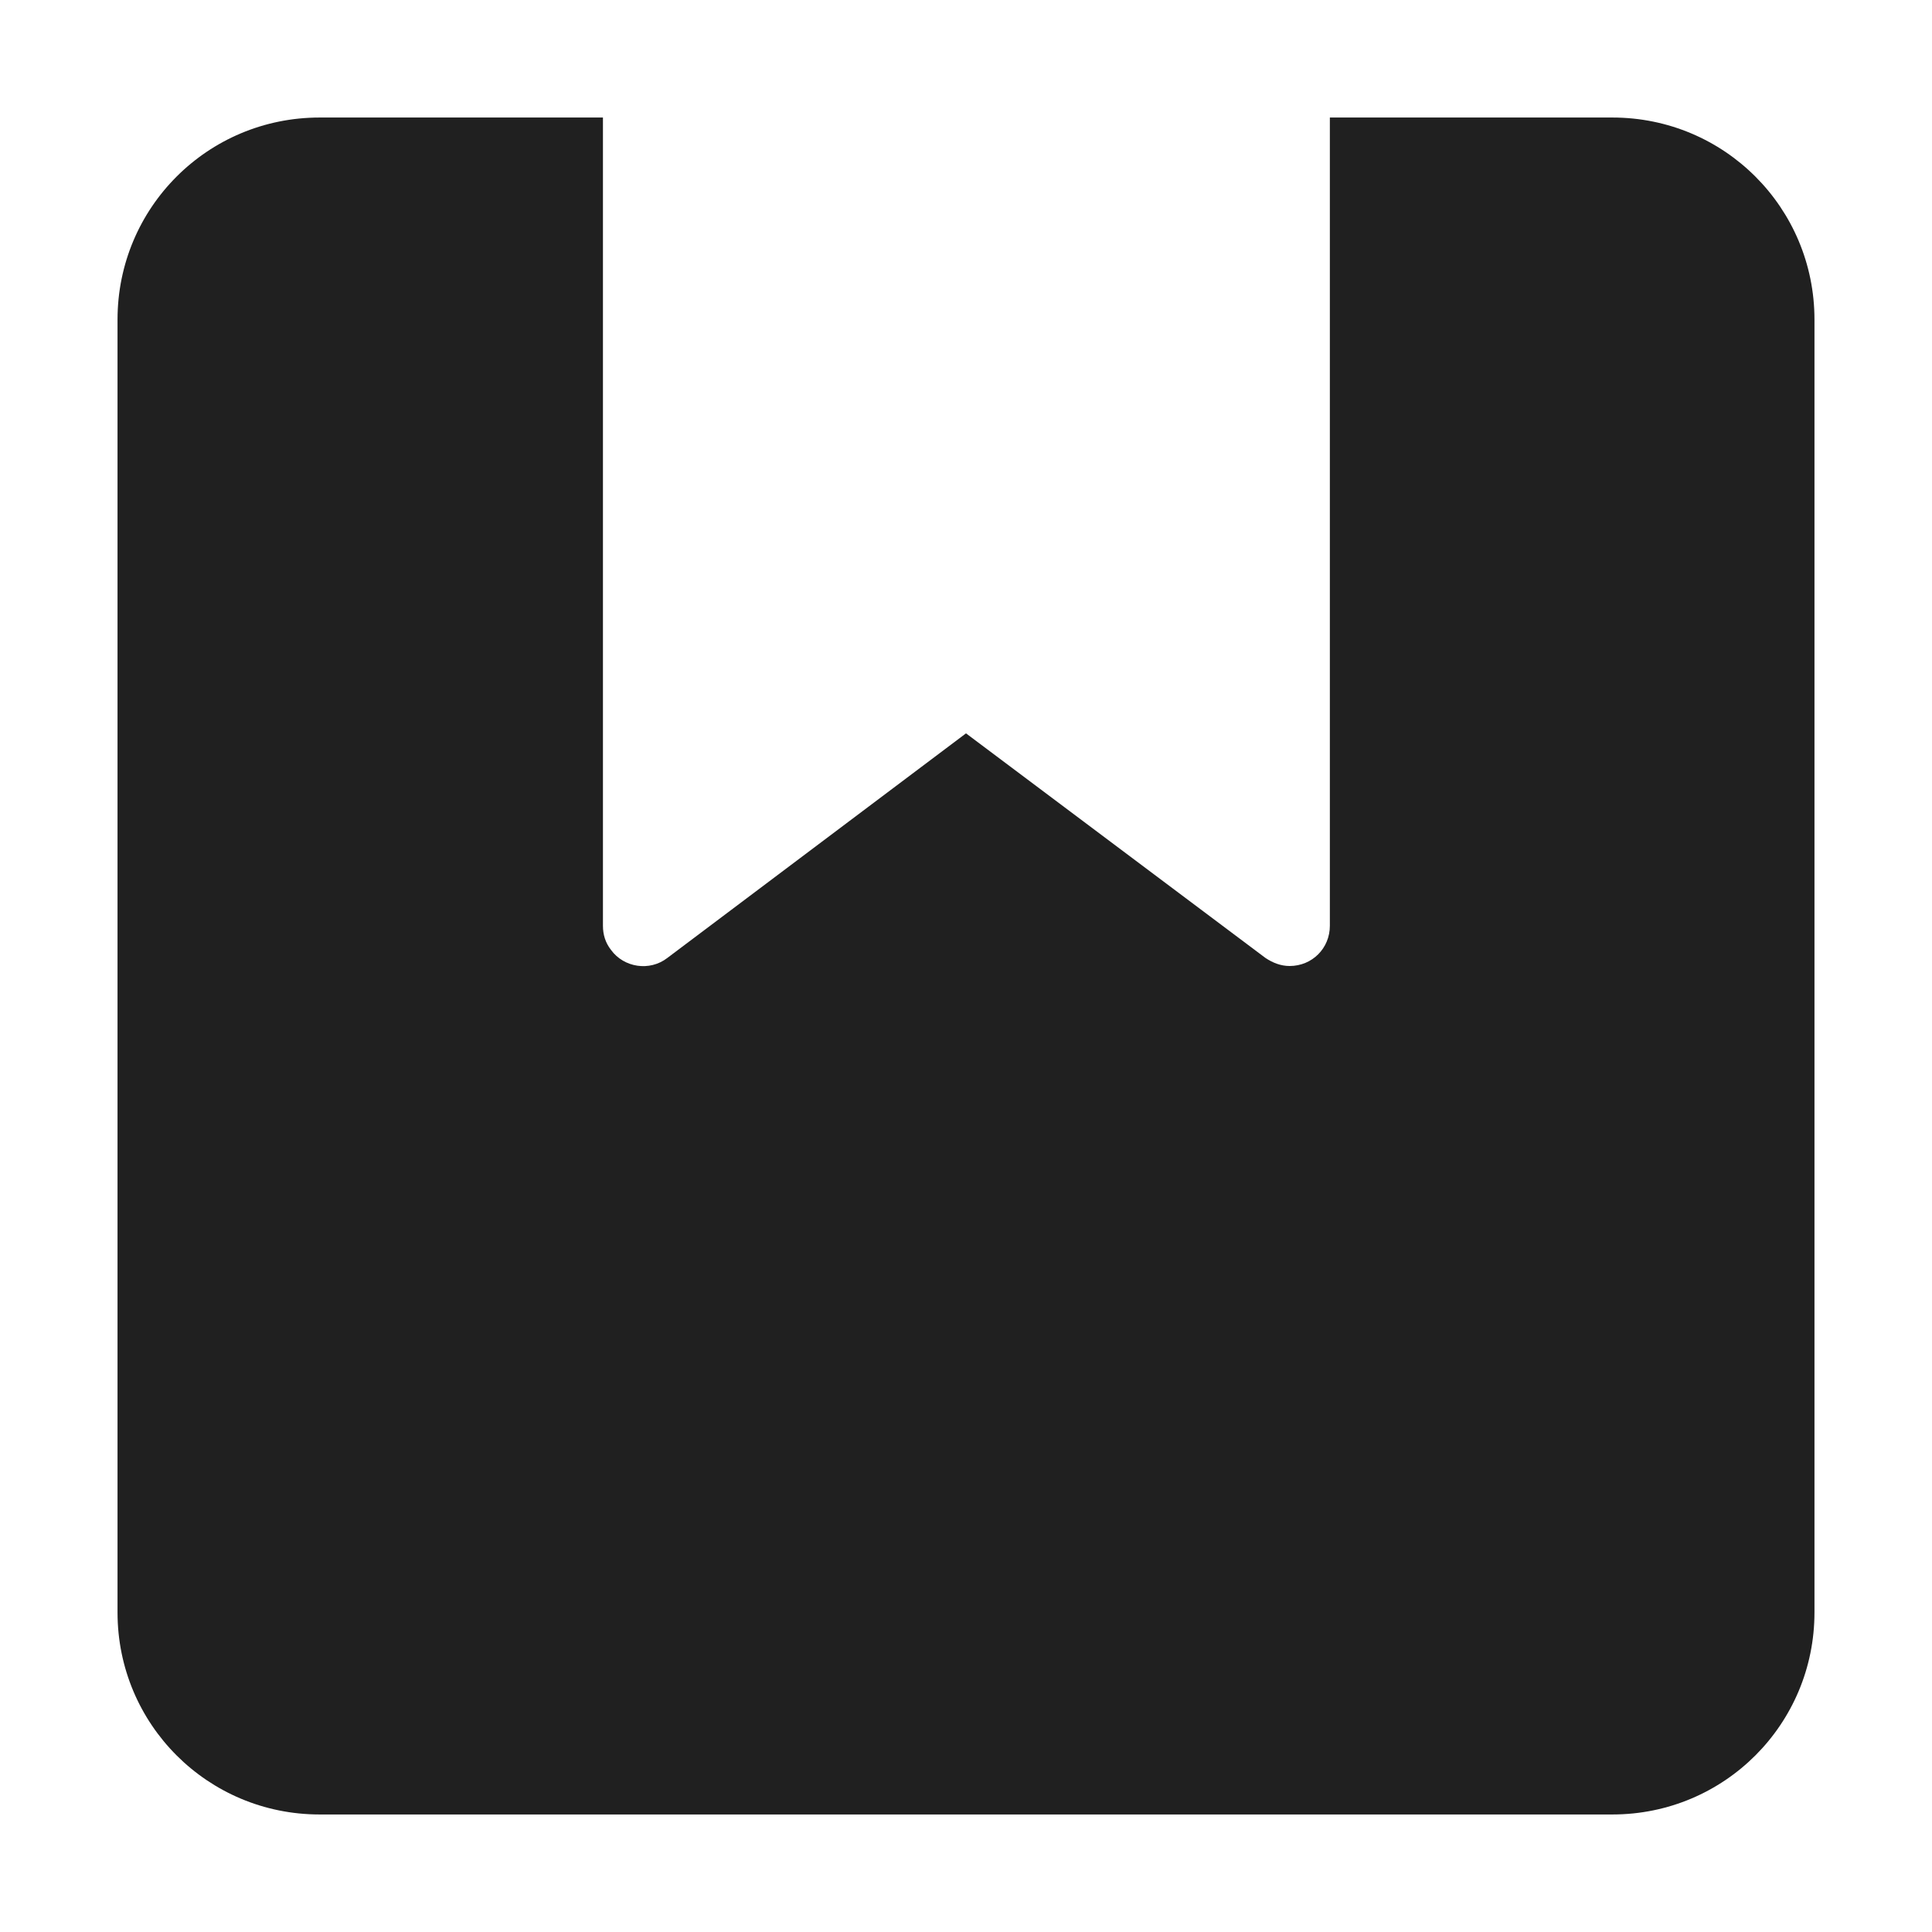
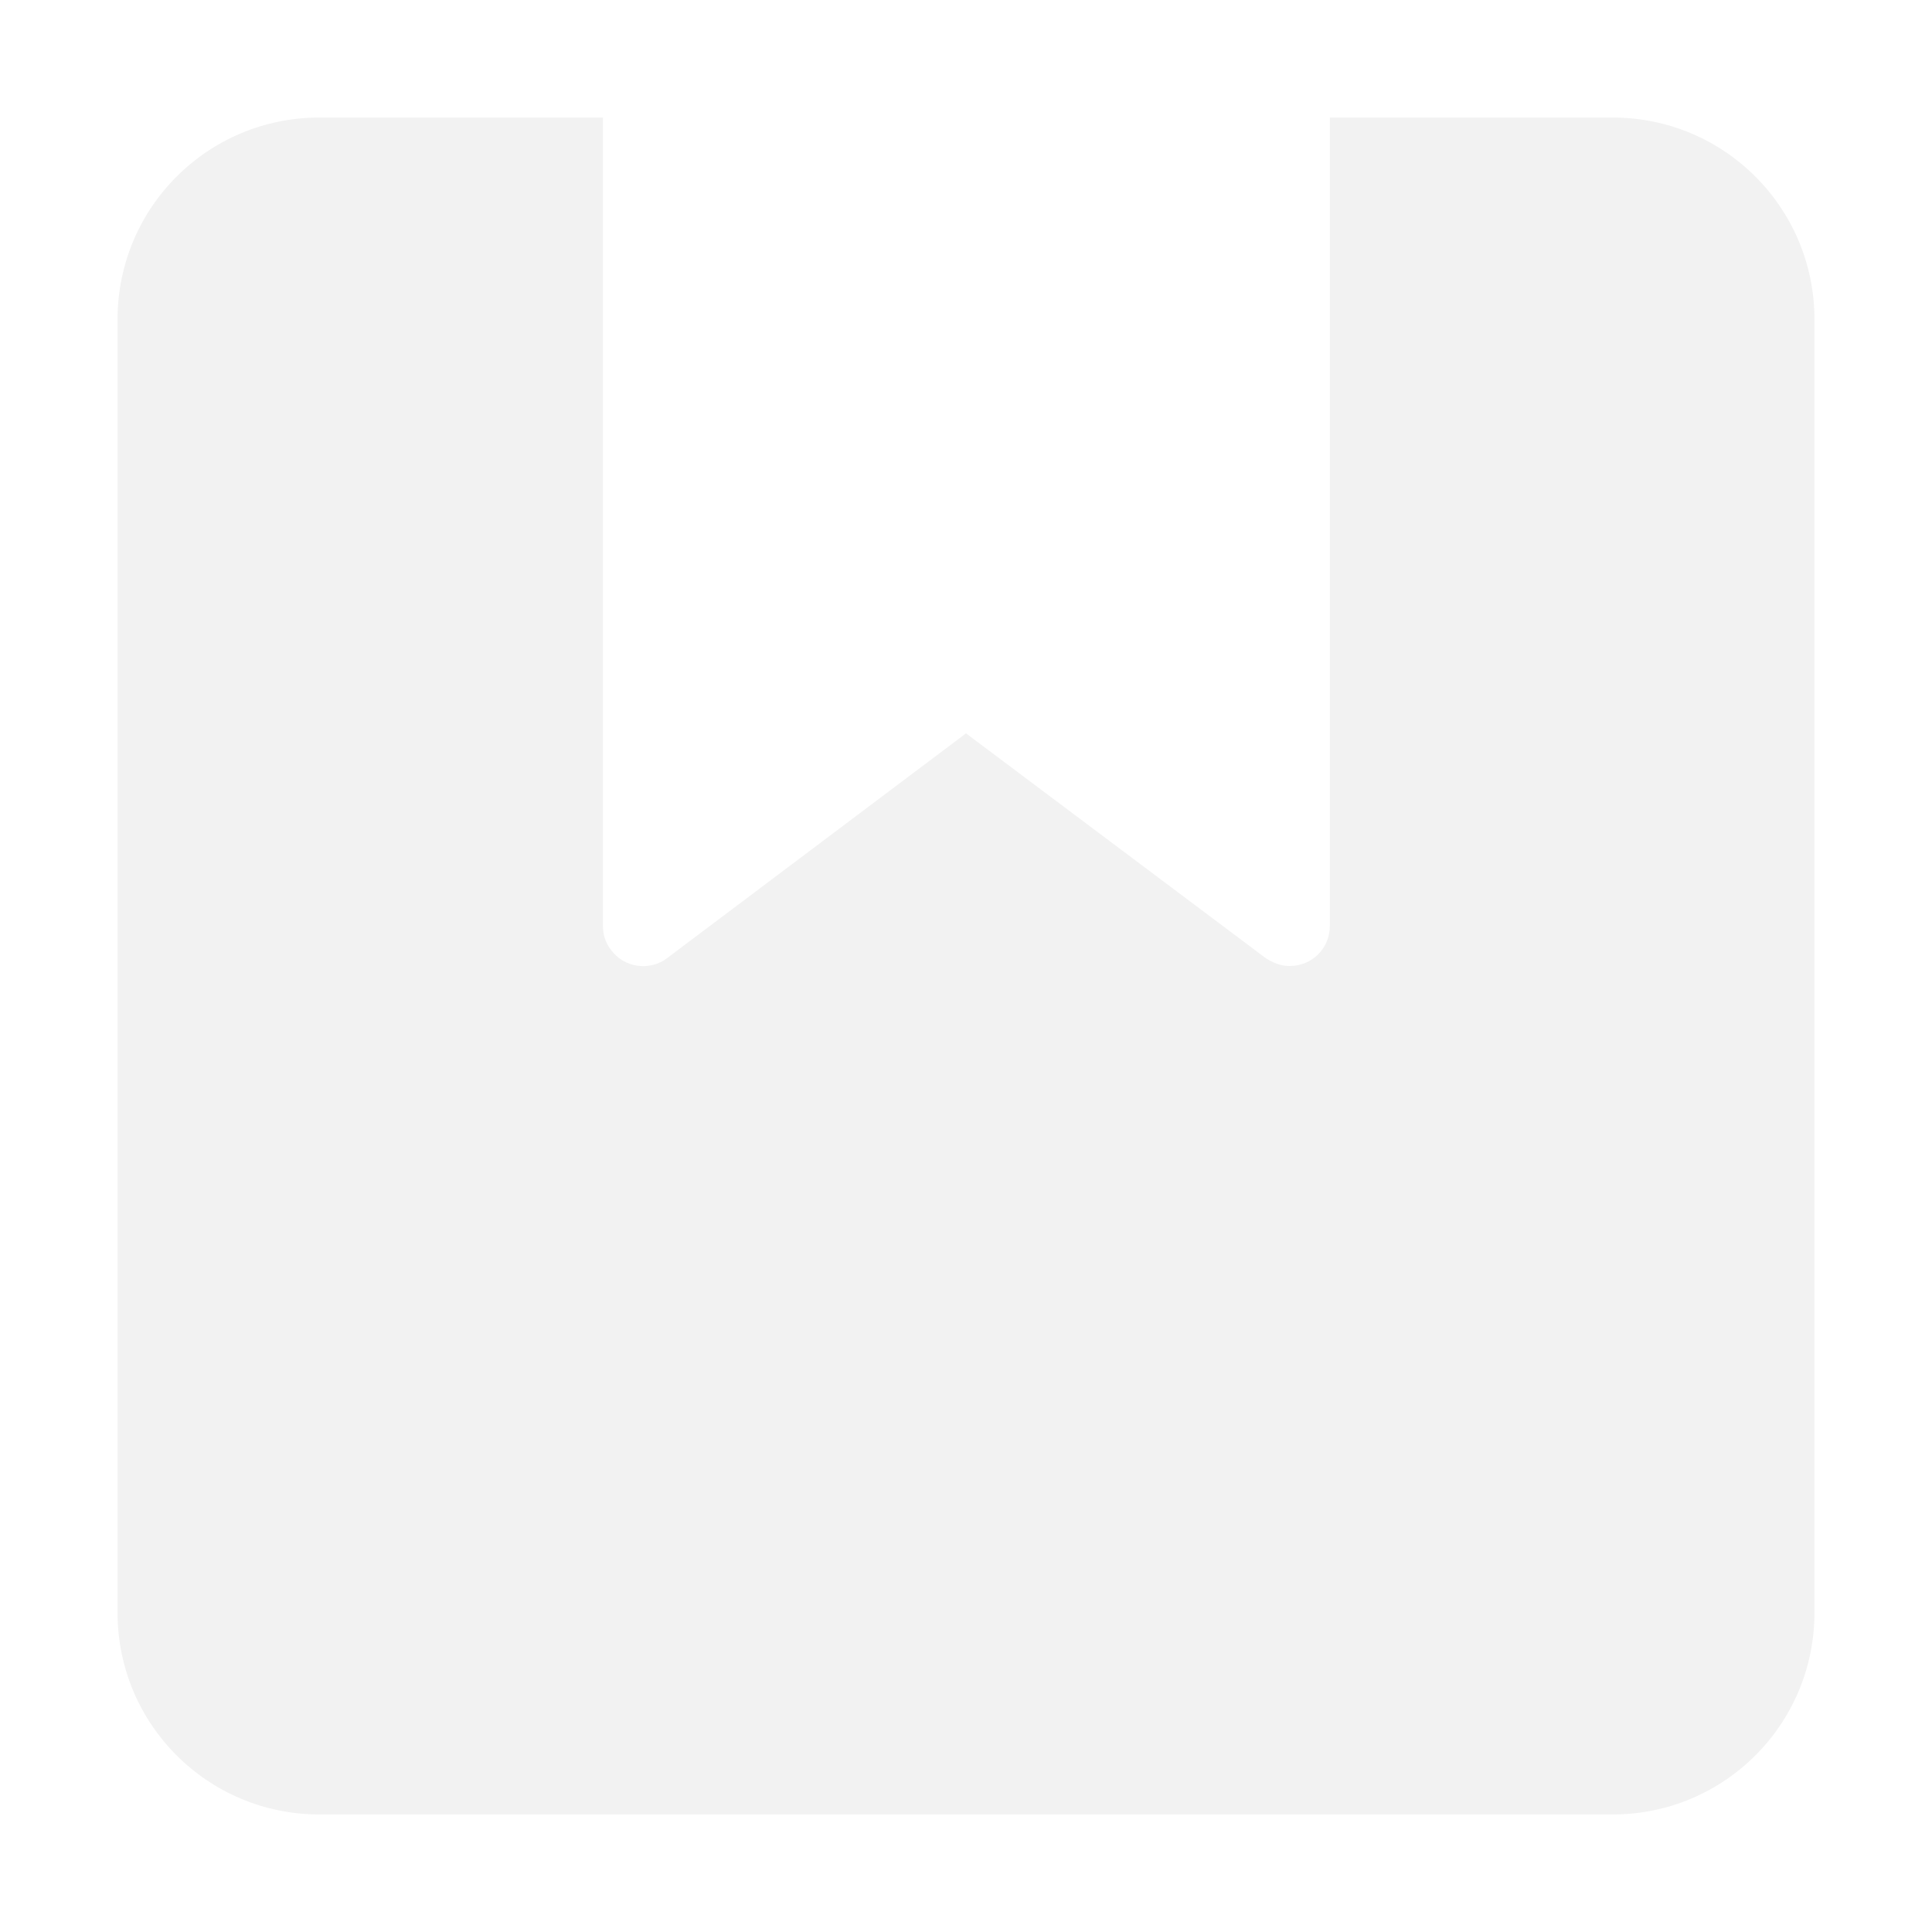
<svg xmlns="http://www.w3.org/2000/svg" version="1.1" id="Camada_1" x="0px" y="0px" viewBox="0 0 24 24" style="enable-background:new 0 0 24 24;" xml:space="preserve">
  <style type="text/css">
- 	.st0{fill:#202020;}
+ 	.st0{fill:#f2f2f2;}
</style>
  <g>
    <path class="st0" d="M411.32,338.49h5.55c0.84,0,1.51,0.68,1.51,1.51v5.55c0,0.84-0.68,1.51-1.51,1.51h-5.55   c-0.84,0-1.51-0.68-1.51-1.51V340C409.8,339.16,410.48,338.49,411.32,338.49z" />
    <path class="st0" d="M431.58,341.73l-3.81-3.81c-0.58-0.58-1.52-0.58-2.1,0l-3.81,3.81c-0.58,0.58-0.58,1.52,0,2.1l3.81,3.81   c0.58,0.58,1.52,0.58,2.1,0l3.81-3.81C432.16,343.25,432.16,342.31,431.58,341.73z" />
    <path class="st0" d="M423.94,351.1h5.55c0.84,0,1.51,0.68,1.51,1.51v5.55c0,0.84-0.68,1.51-1.51,1.51h-5.55   c-0.84,0-1.51-0.68-1.51-1.51v-5.55C422.42,351.78,423.1,351.1,423.94,351.1z" />
    <path class="st0" d="M411.32,351.1h5.55c0.84,0,1.51,0.68,1.51,1.51v5.55c0,0.84-0.68,1.51-1.51,1.51h-5.55   c-0.84,0-1.51-0.68-1.51-1.51v-5.55C409.8,351.78,410.48,351.1,411.32,351.1z" />
  </g>
  <g>
    <path class="st0" d="M20.03,1.46h-3.51V11.5c0,0.28-0.22,0.5-0.5,0.5c-0.11,0-0.21-0.04-0.3-0.1L12,9.11L8.29,11.9   c-0.22,0.17-0.54,0.12-0.7-0.1c-0.07-0.09-0.1-0.19-0.1-0.3V1.46H3.97c-1.39,0-2.51,1.12-2.51,2.51v16.06   c0,1.39,1.12,2.51,2.51,2.51h16.06c1.39,0,2.51-1.12,2.51-2.51V3.97C22.54,2.58,21.42,1.46,20.03,1.46z" />
  </g>
</svg>
